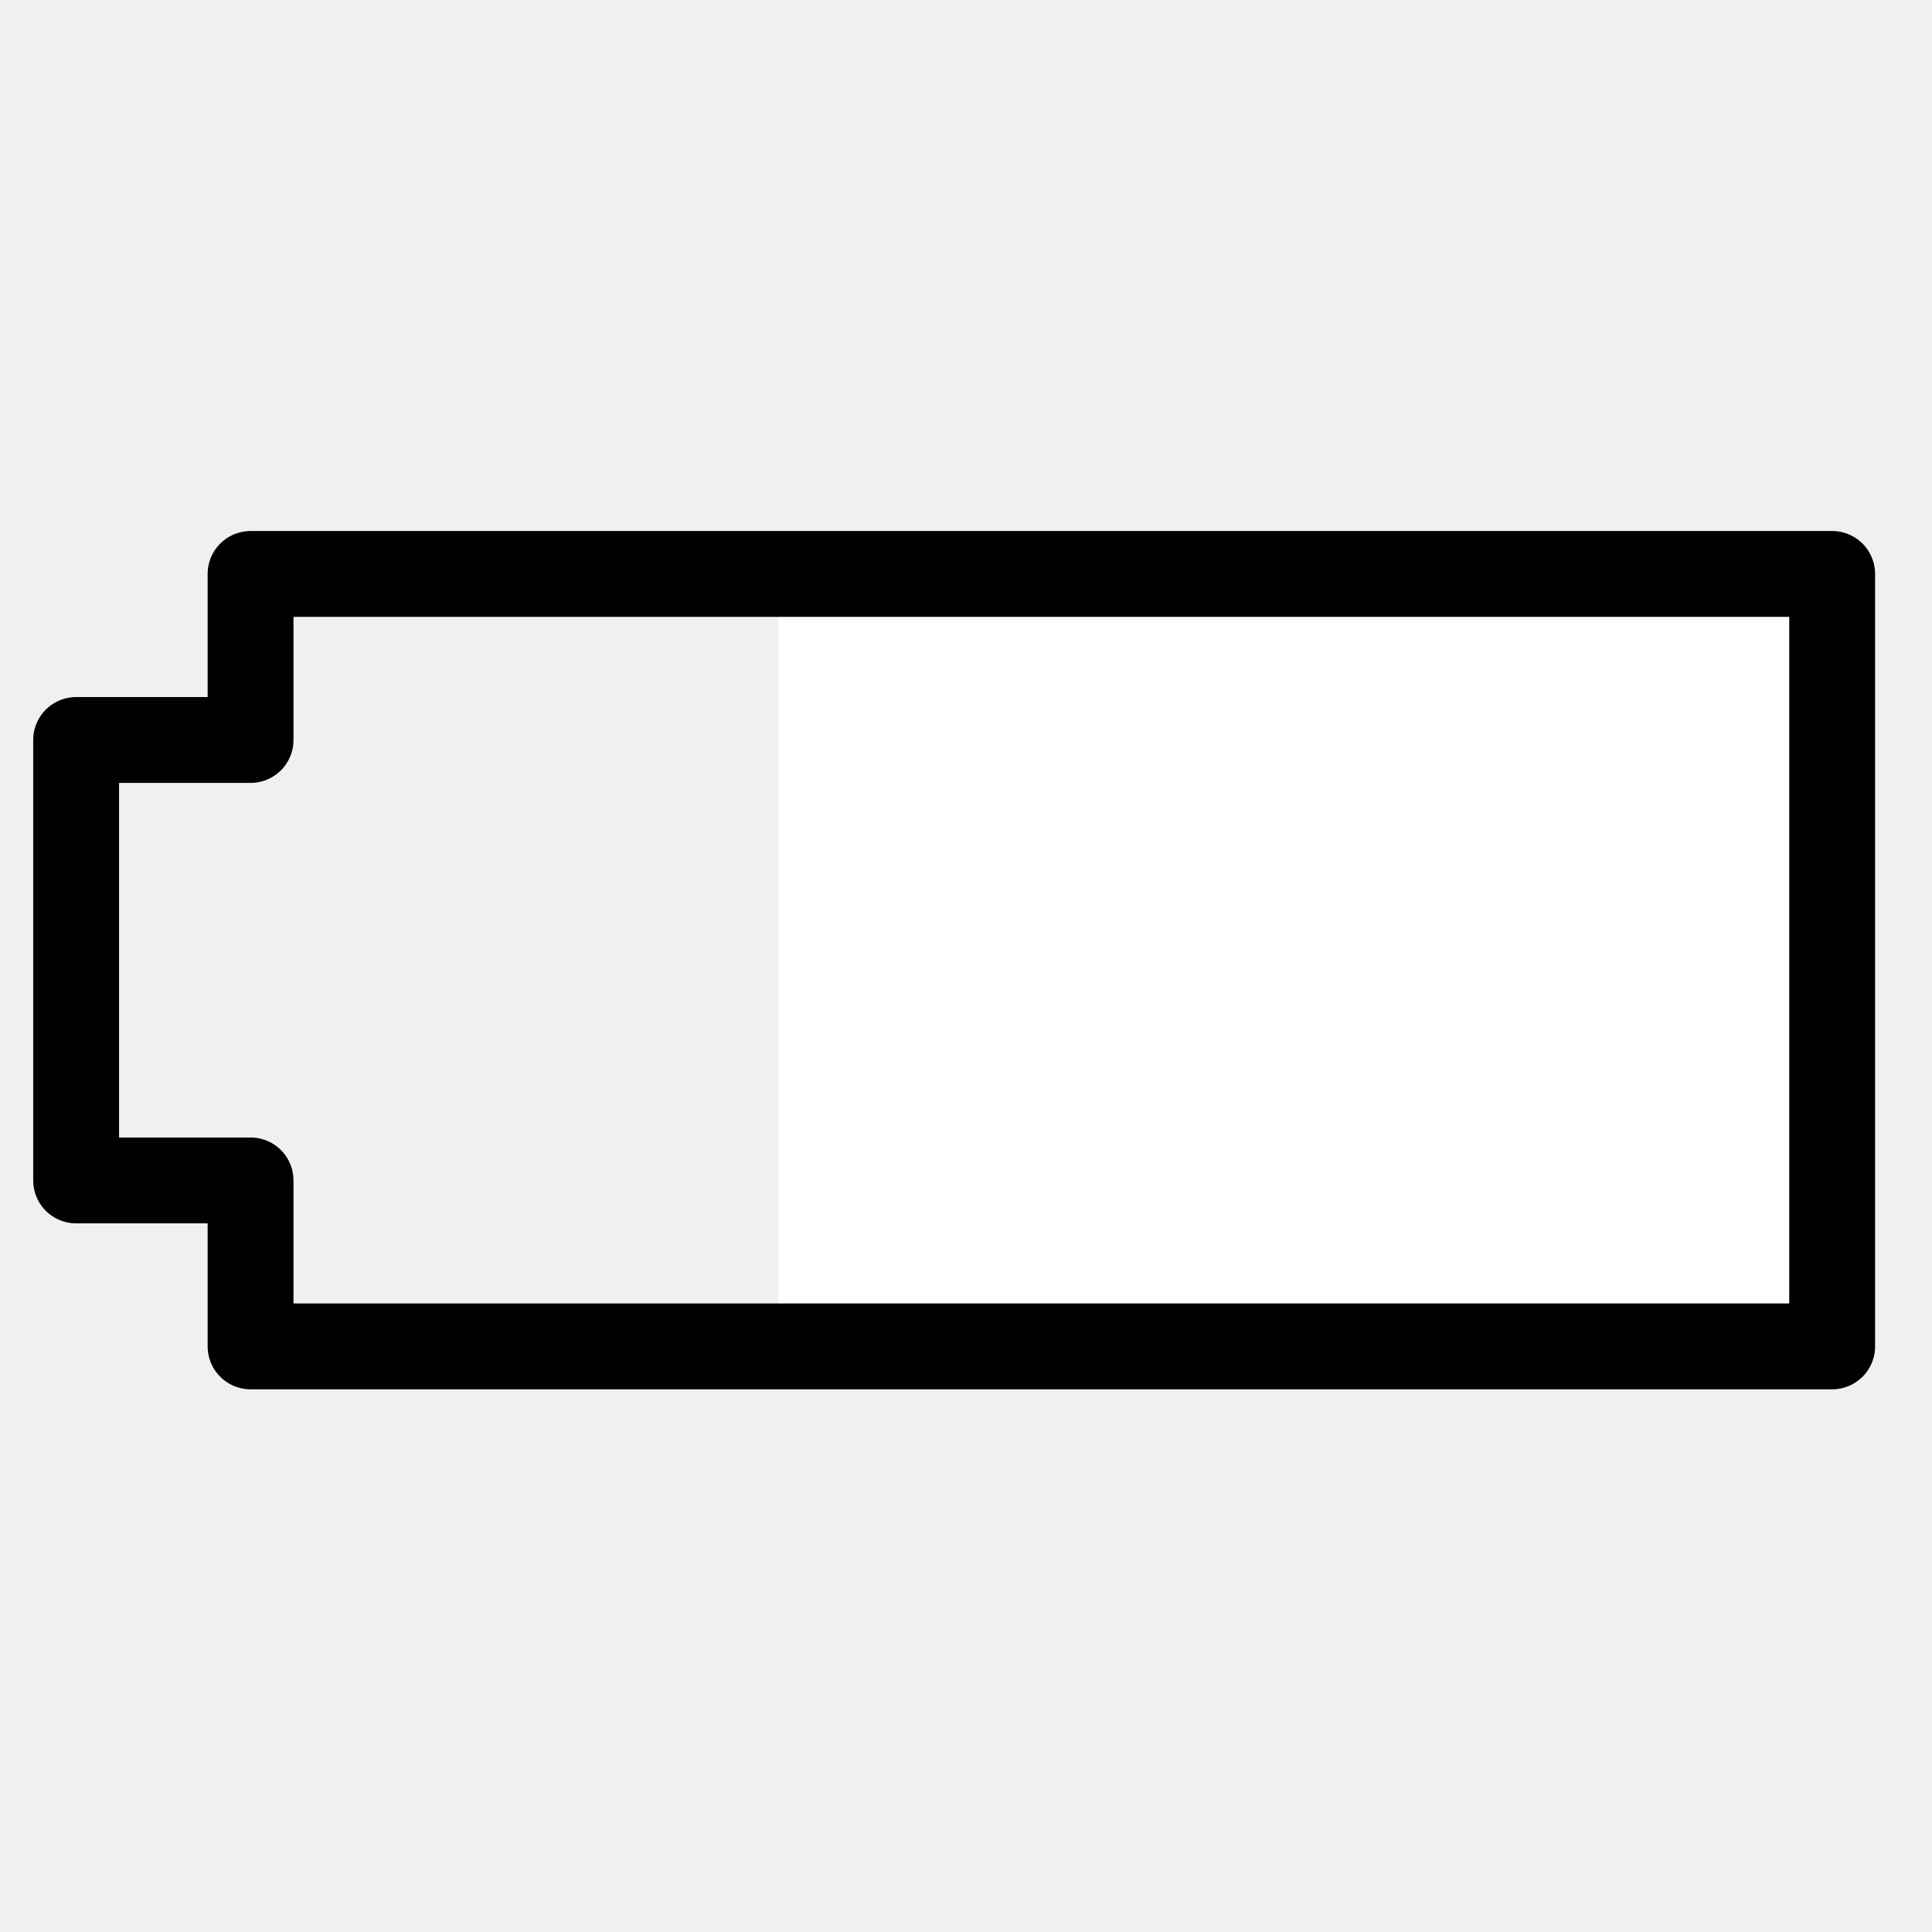
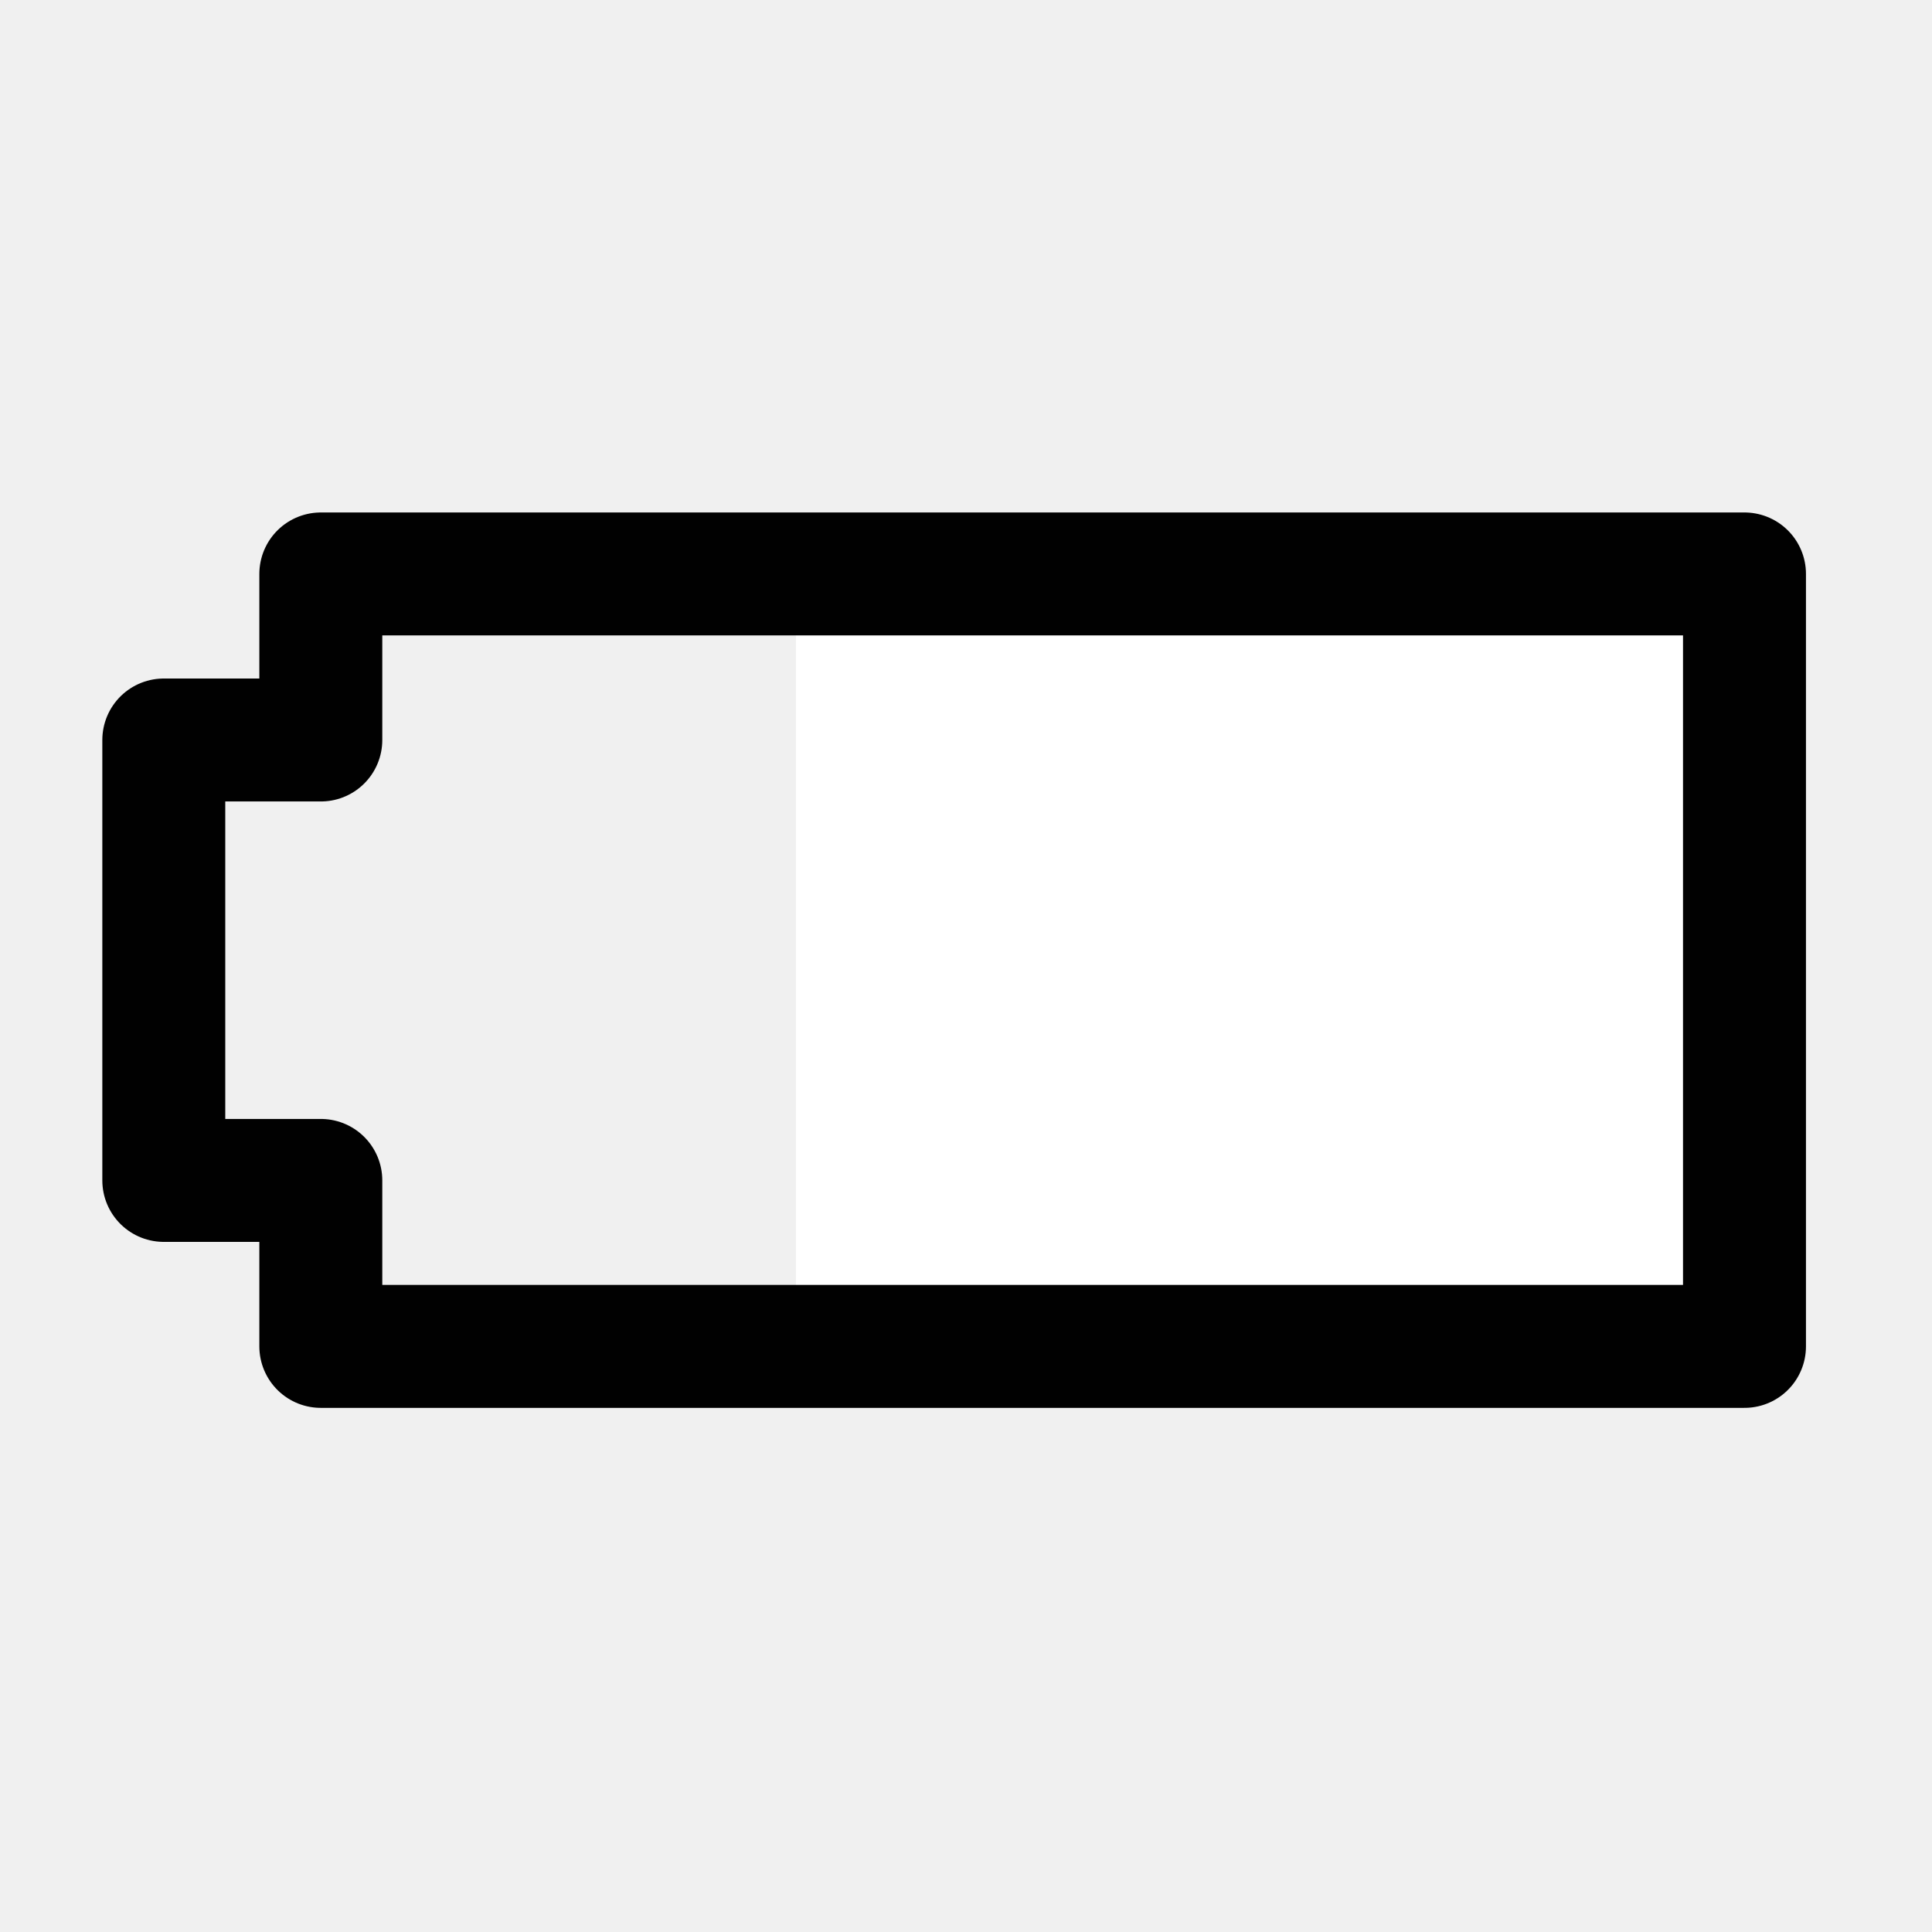
- <svg xmlns="http://www.w3.org/2000/svg" enable-background="new 0 0 55 55" height="55px" version="1.1" viewBox="0 0 55 55" width="55px" x="0px" xml:space="preserve" y="0px">
+ <svg xmlns="http://www.w3.org/2000/svg" enable-background="new 0 0 55 55" height="55px" id="Layer_1" version="1.1" viewBox="0 0 55 55" width="55px" x="0px" xml:space="preserve" y="0px">
  <g display="block" id="device-battery-060">
-     <rect display="inline" fill="#FFFFFF" height="22.174" width="30" x="22.158" y="16.339" />
-     <polygon display="inline" fill="none" points="   52.158,16.339 7.133,16.339 7.133,21.066 2.167,21.066 2.167,33.604 7.133,33.604 7.133,38.329 52.158,38.329  " stroke="#010101" stroke-linecap="round" stroke-linejoin="round" stroke-width="2.444" />
+     <rect display="inline" fill="#FFFFFF" height="22.175" width="27.004" x="22.658" y="16.339" />
+     <polygon display="inline" fill="none" points="   49.662,16.339 9.133,16.339 9.133,21.066 4.663,21.066 4.663,33.604 9.133,33.604 9.133,38.329 49.662,38.329  " stroke="#010101" stroke-linecap="round" stroke-linejoin="round" stroke-width="3.5" />
  </g>
</svg>
